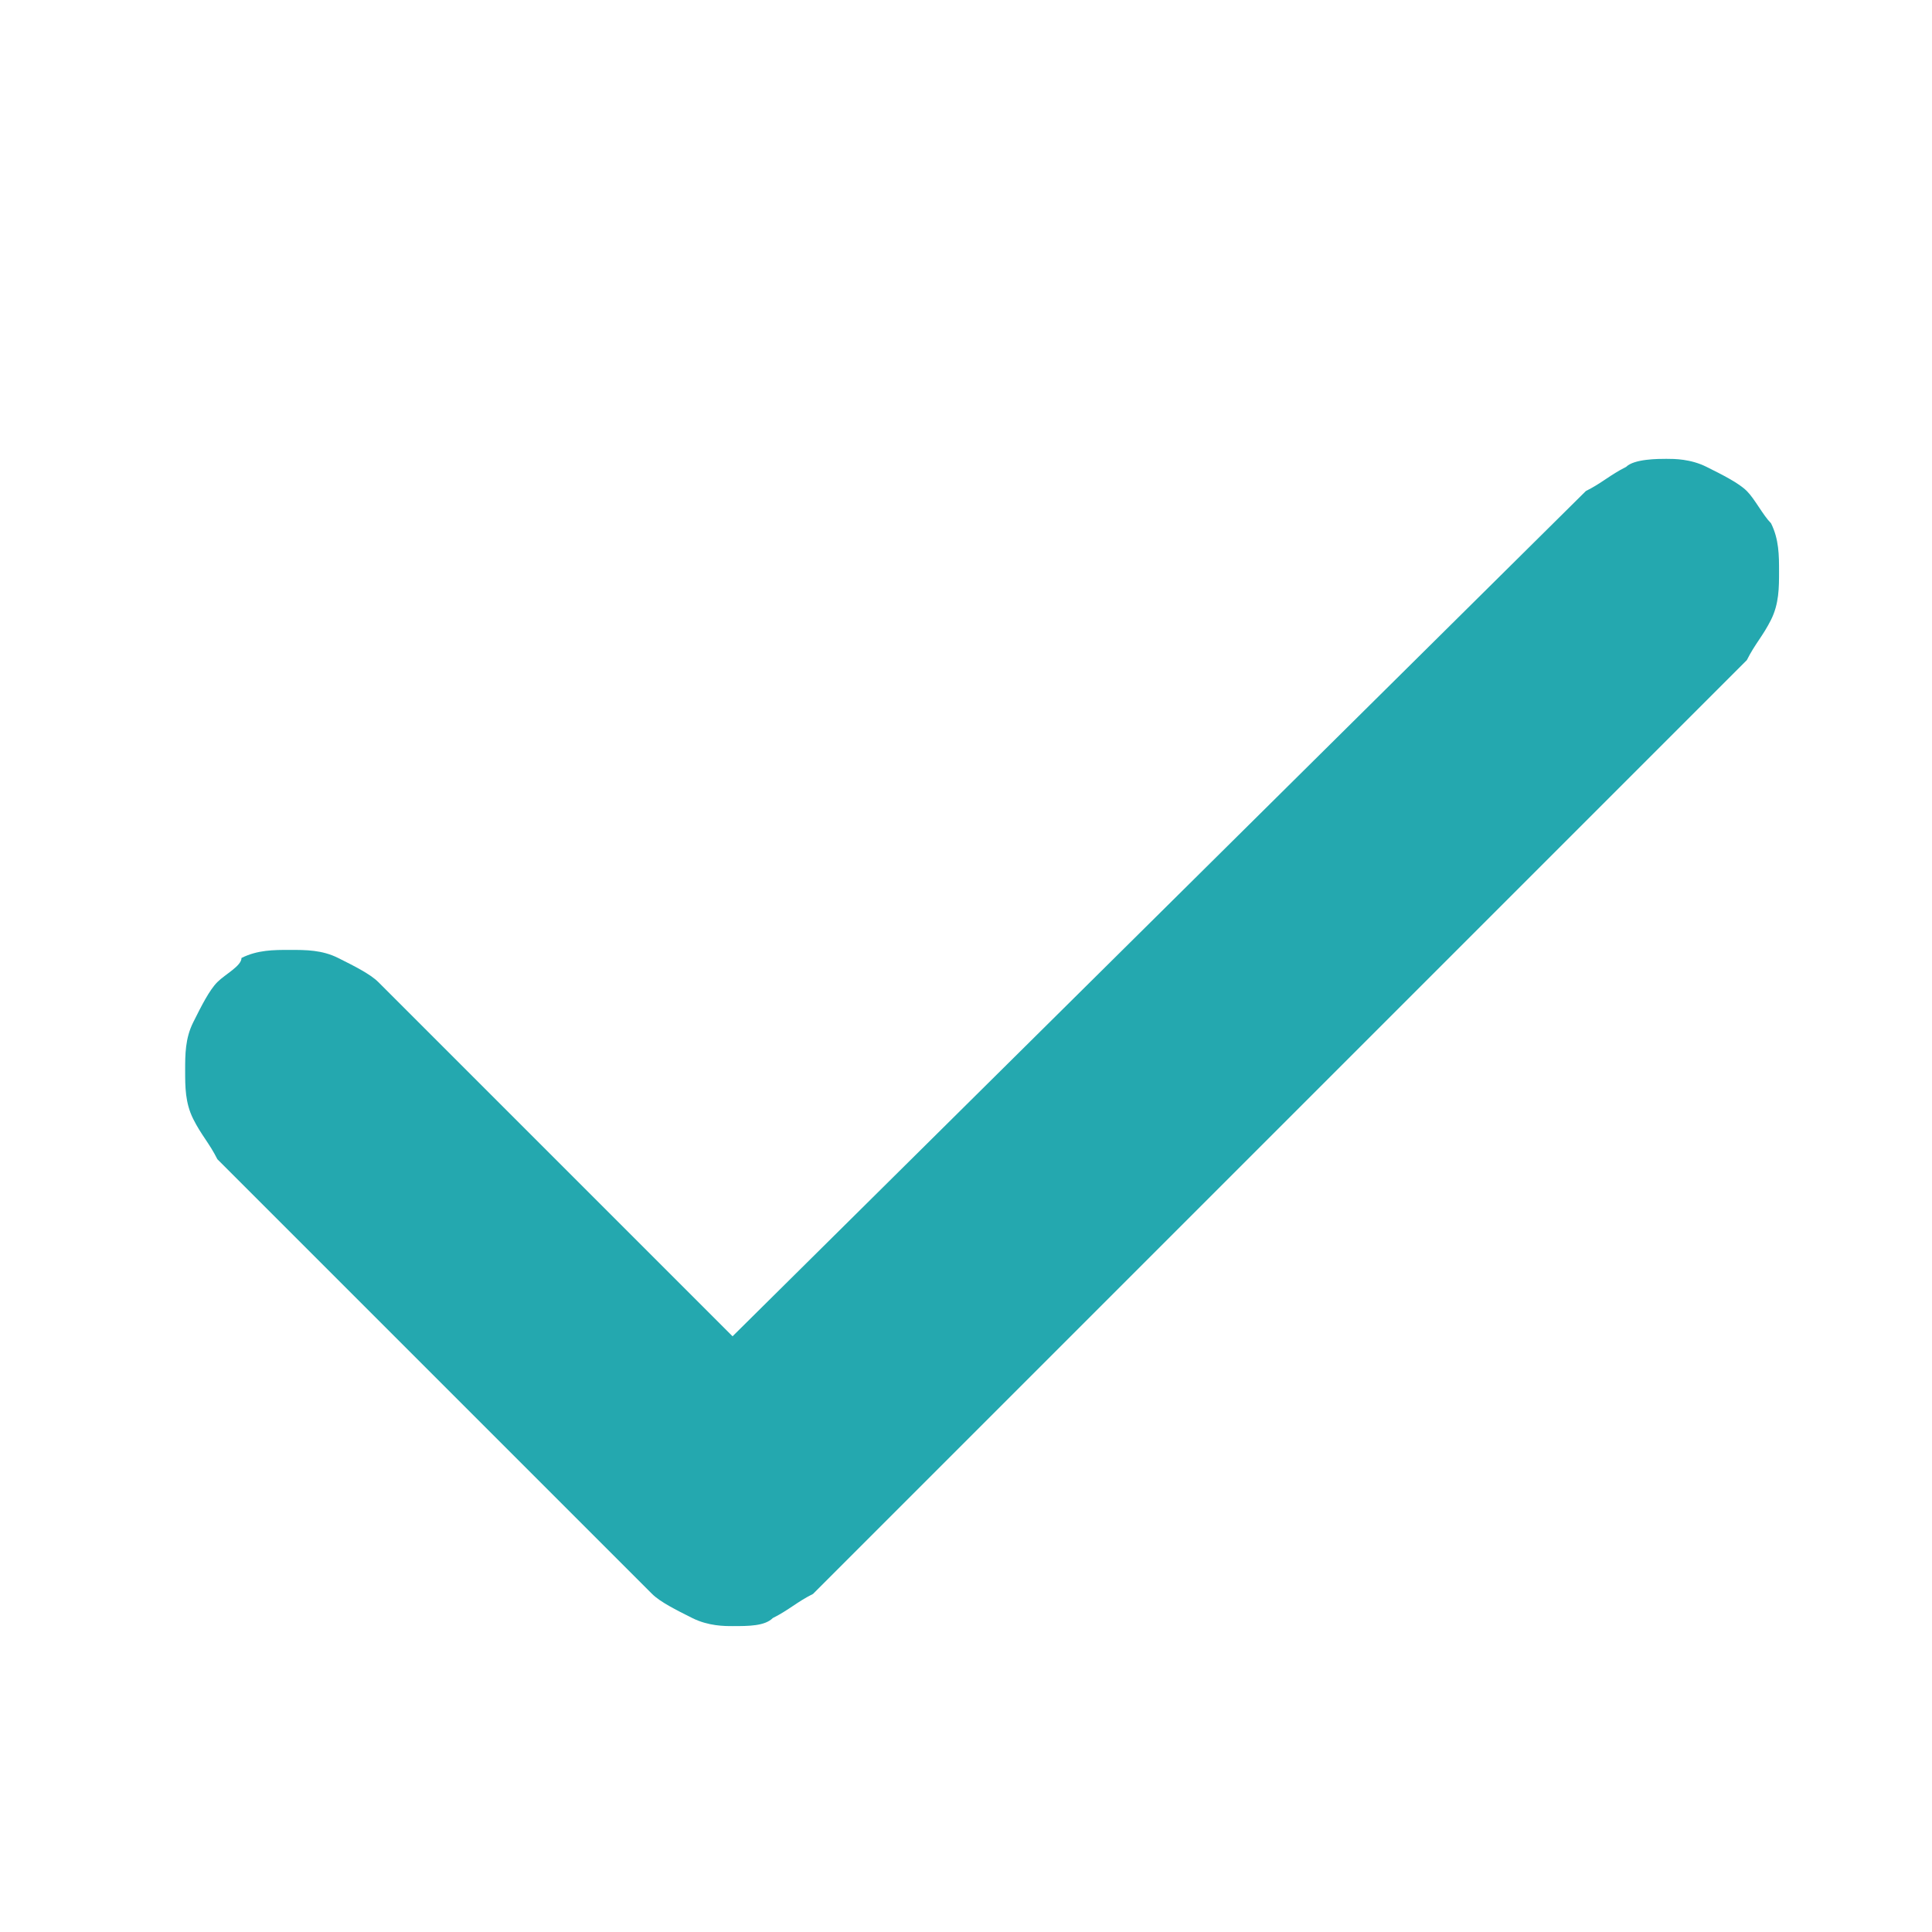
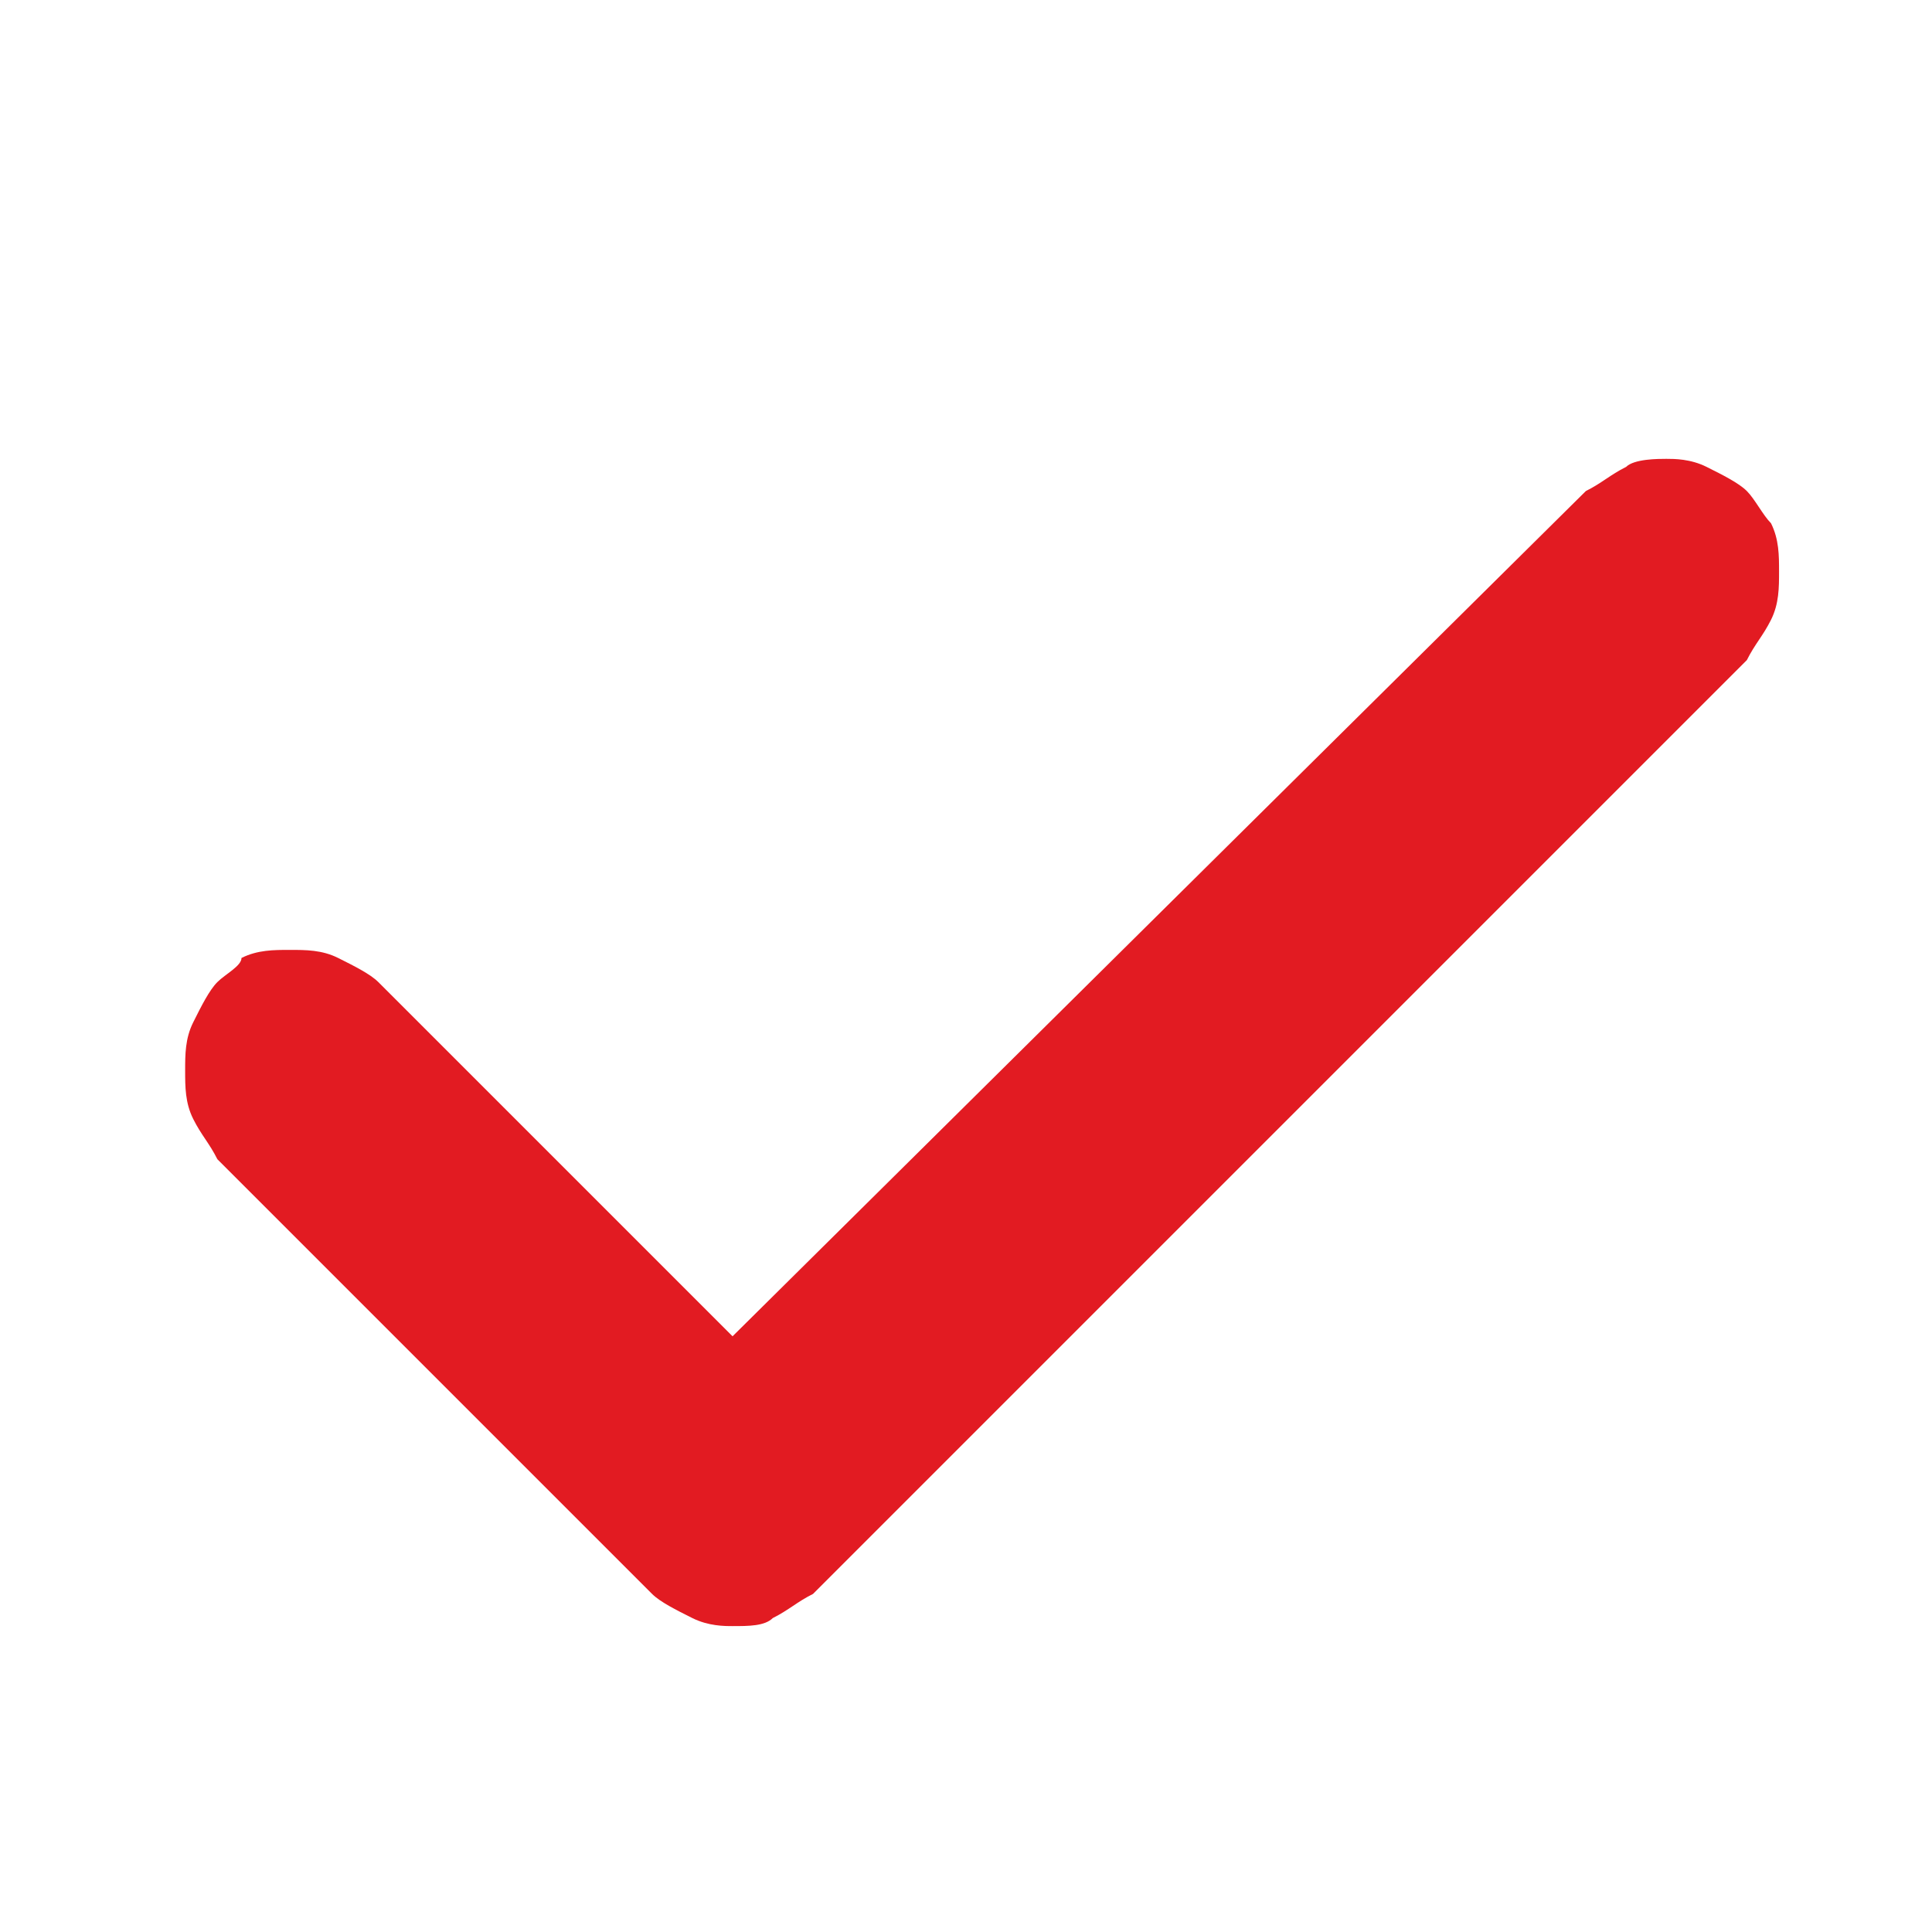
<svg xmlns="http://www.w3.org/2000/svg" version="1.1" id="Layer_1" x="0px" y="0px" viewBox="0 0 24 24" style="enable-background:new 0 0 24 24;" xml:space="preserve">
  <style type="text/css">
- 	.st0{fill:#24A8AF;}
+ 	.st0{fill:#E21B22;}
</style>
  <path class="st0" d="M21.7,6.1c-0.1-0.1-0.3-0.2-0.5-0.3c-0.2-0.1-0.4-0.1-0.5-0.1s-0.4,0-0.5,0.1c-0.2,0.1-0.3,0.2-0.5,0.3  L9.1,16.6l-4.4-4.4c-0.1-0.1-0.3-0.2-0.5-0.3c-0.2-0.1-0.4-0.1-0.6-0.1c-0.2,0-0.4,0-0.6,0.1C3,12,2.8,12.1,2.7,12.2  c-0.1,0.1-0.2,0.3-0.3,0.5c-0.1,0.2-0.1,0.4-0.1,0.6c0,0.2,0,0.4,0.1,0.6c0.1,0.2,0.2,0.3,0.3,0.5l5.4,5.4c0.1,0.1,0.3,0.2,0.5,0.3  c0.2,0.1,0.4,0.1,0.5,0.1c0.2,0,0.4,0,0.5-0.1c0.2-0.1,0.3-0.2,0.5-0.3L21.7,8.2C21.8,8,21.9,7.9,22,7.7c0.1-0.2,0.1-0.4,0.1-0.6  c0-0.2,0-0.4-0.1-0.6C21.9,6.4,21.8,6.2,21.7,6.1z" />
</svg>
